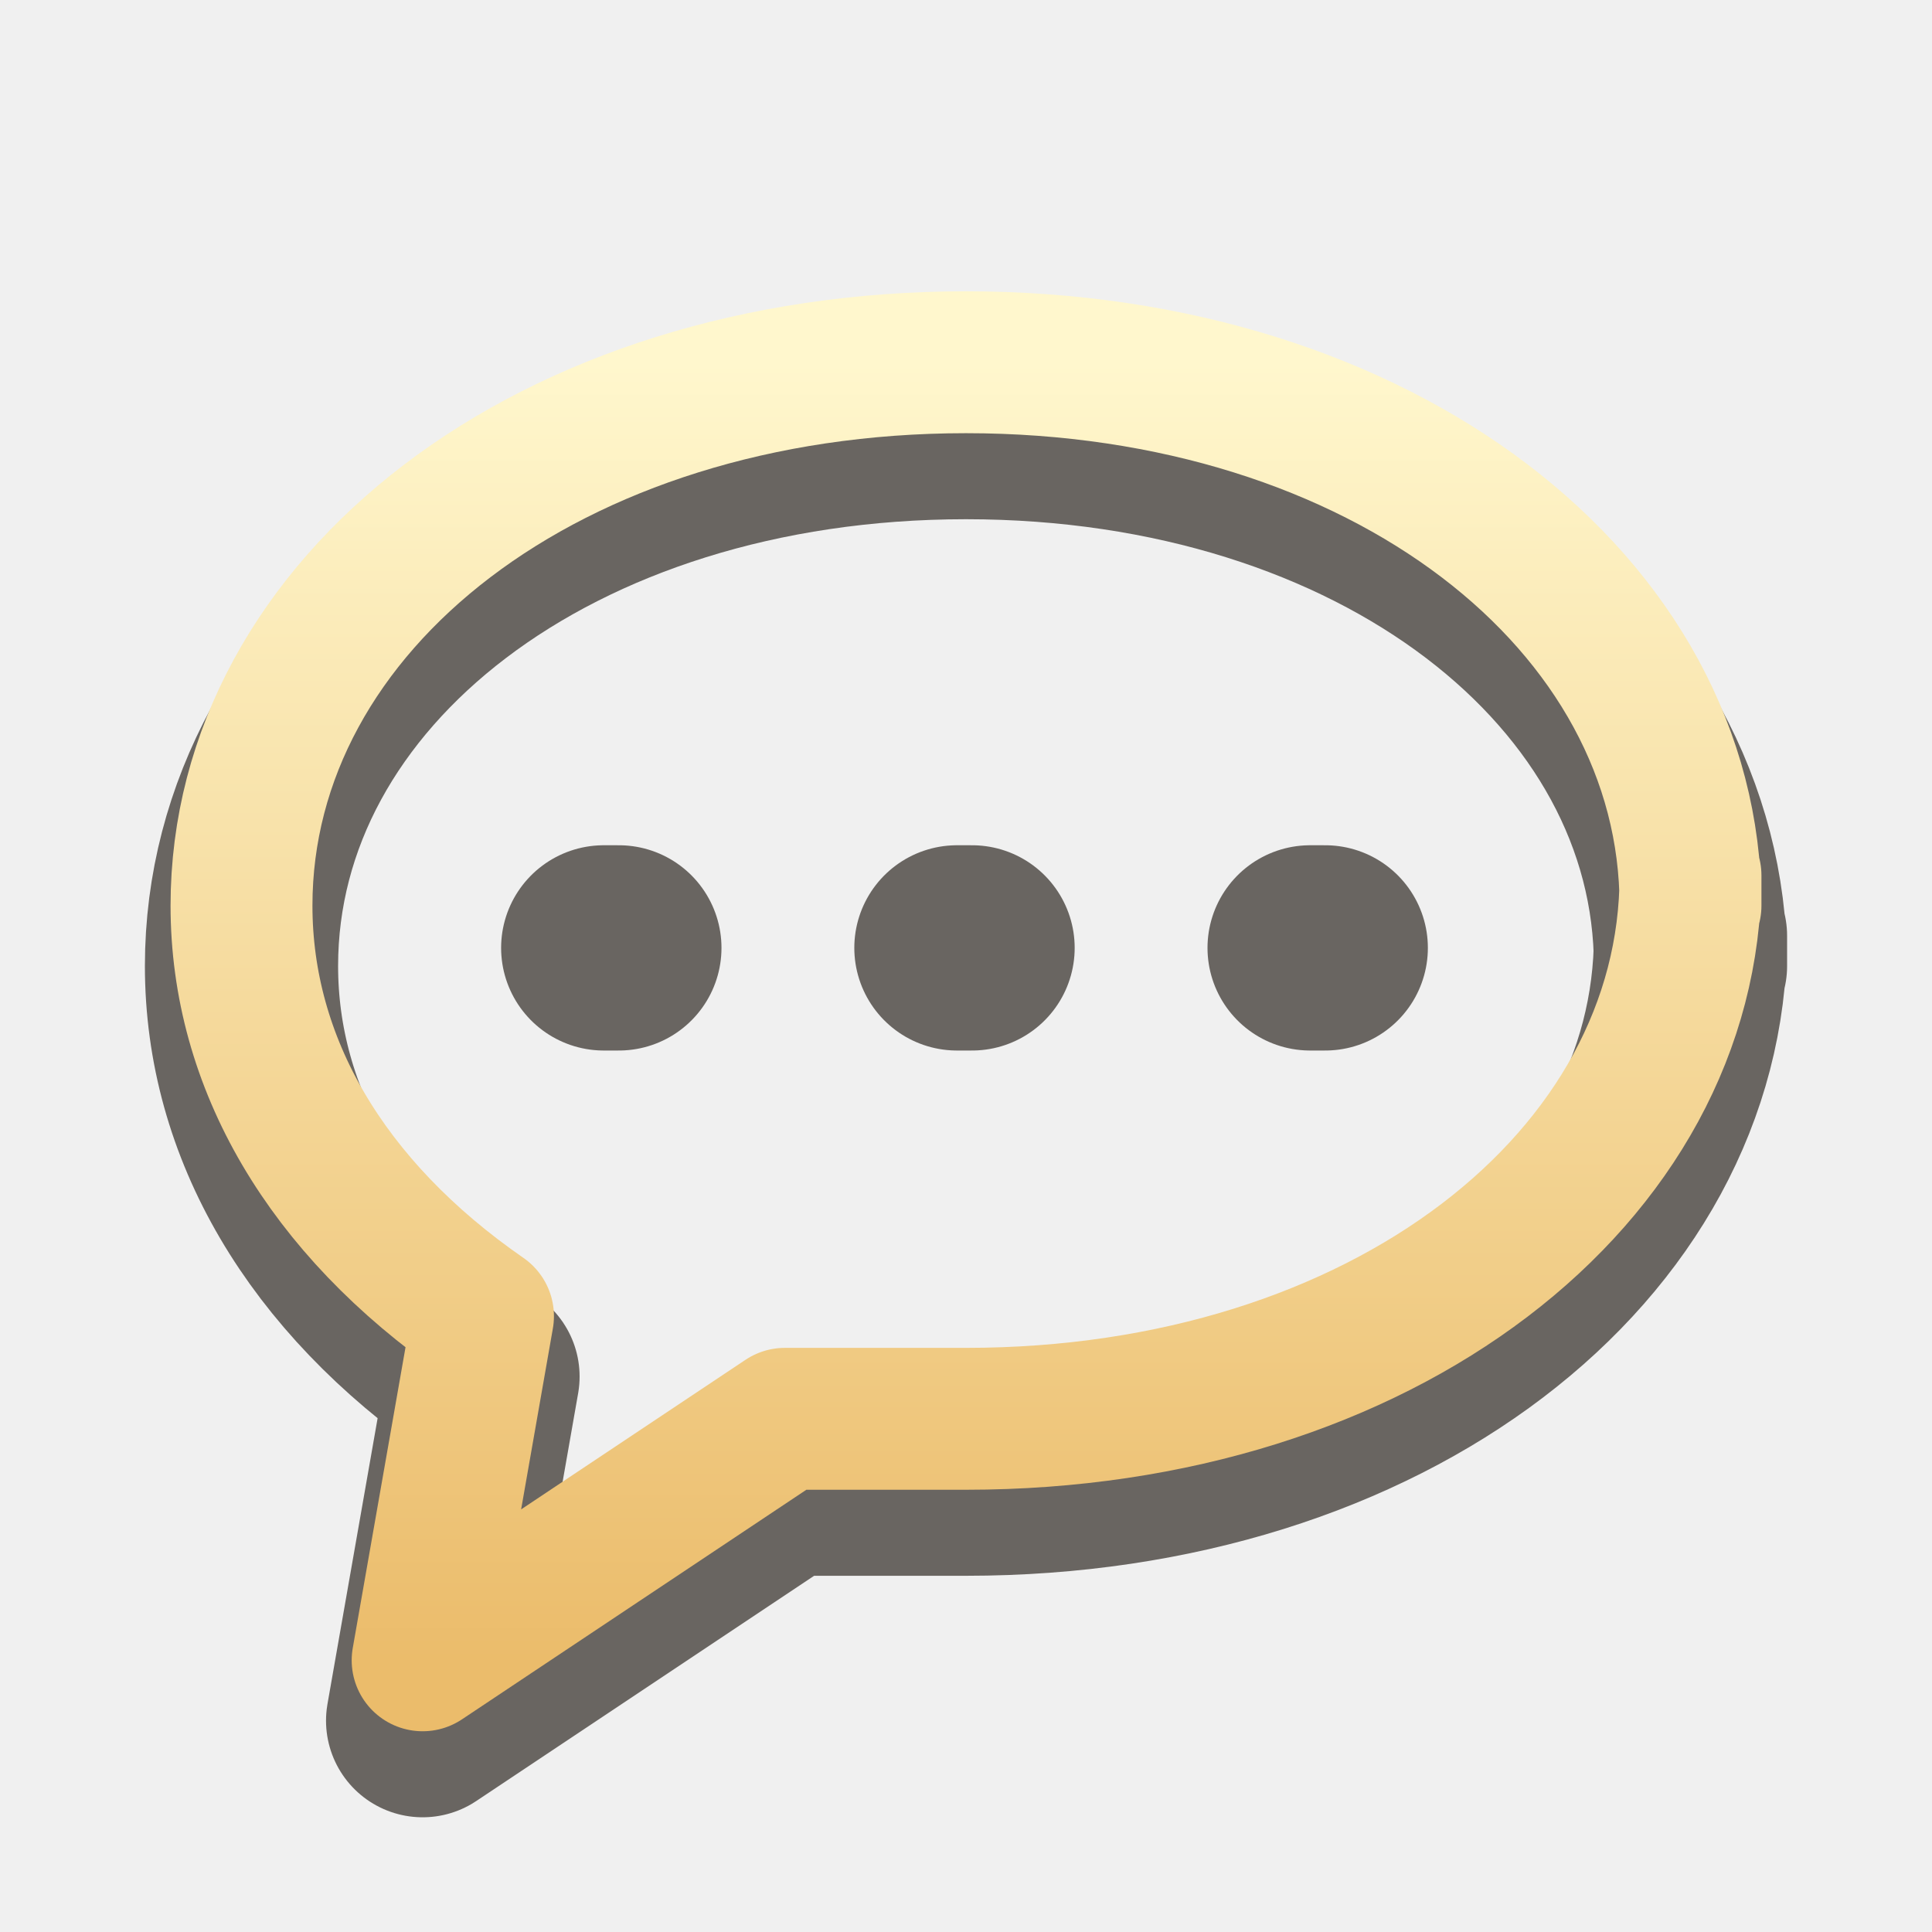
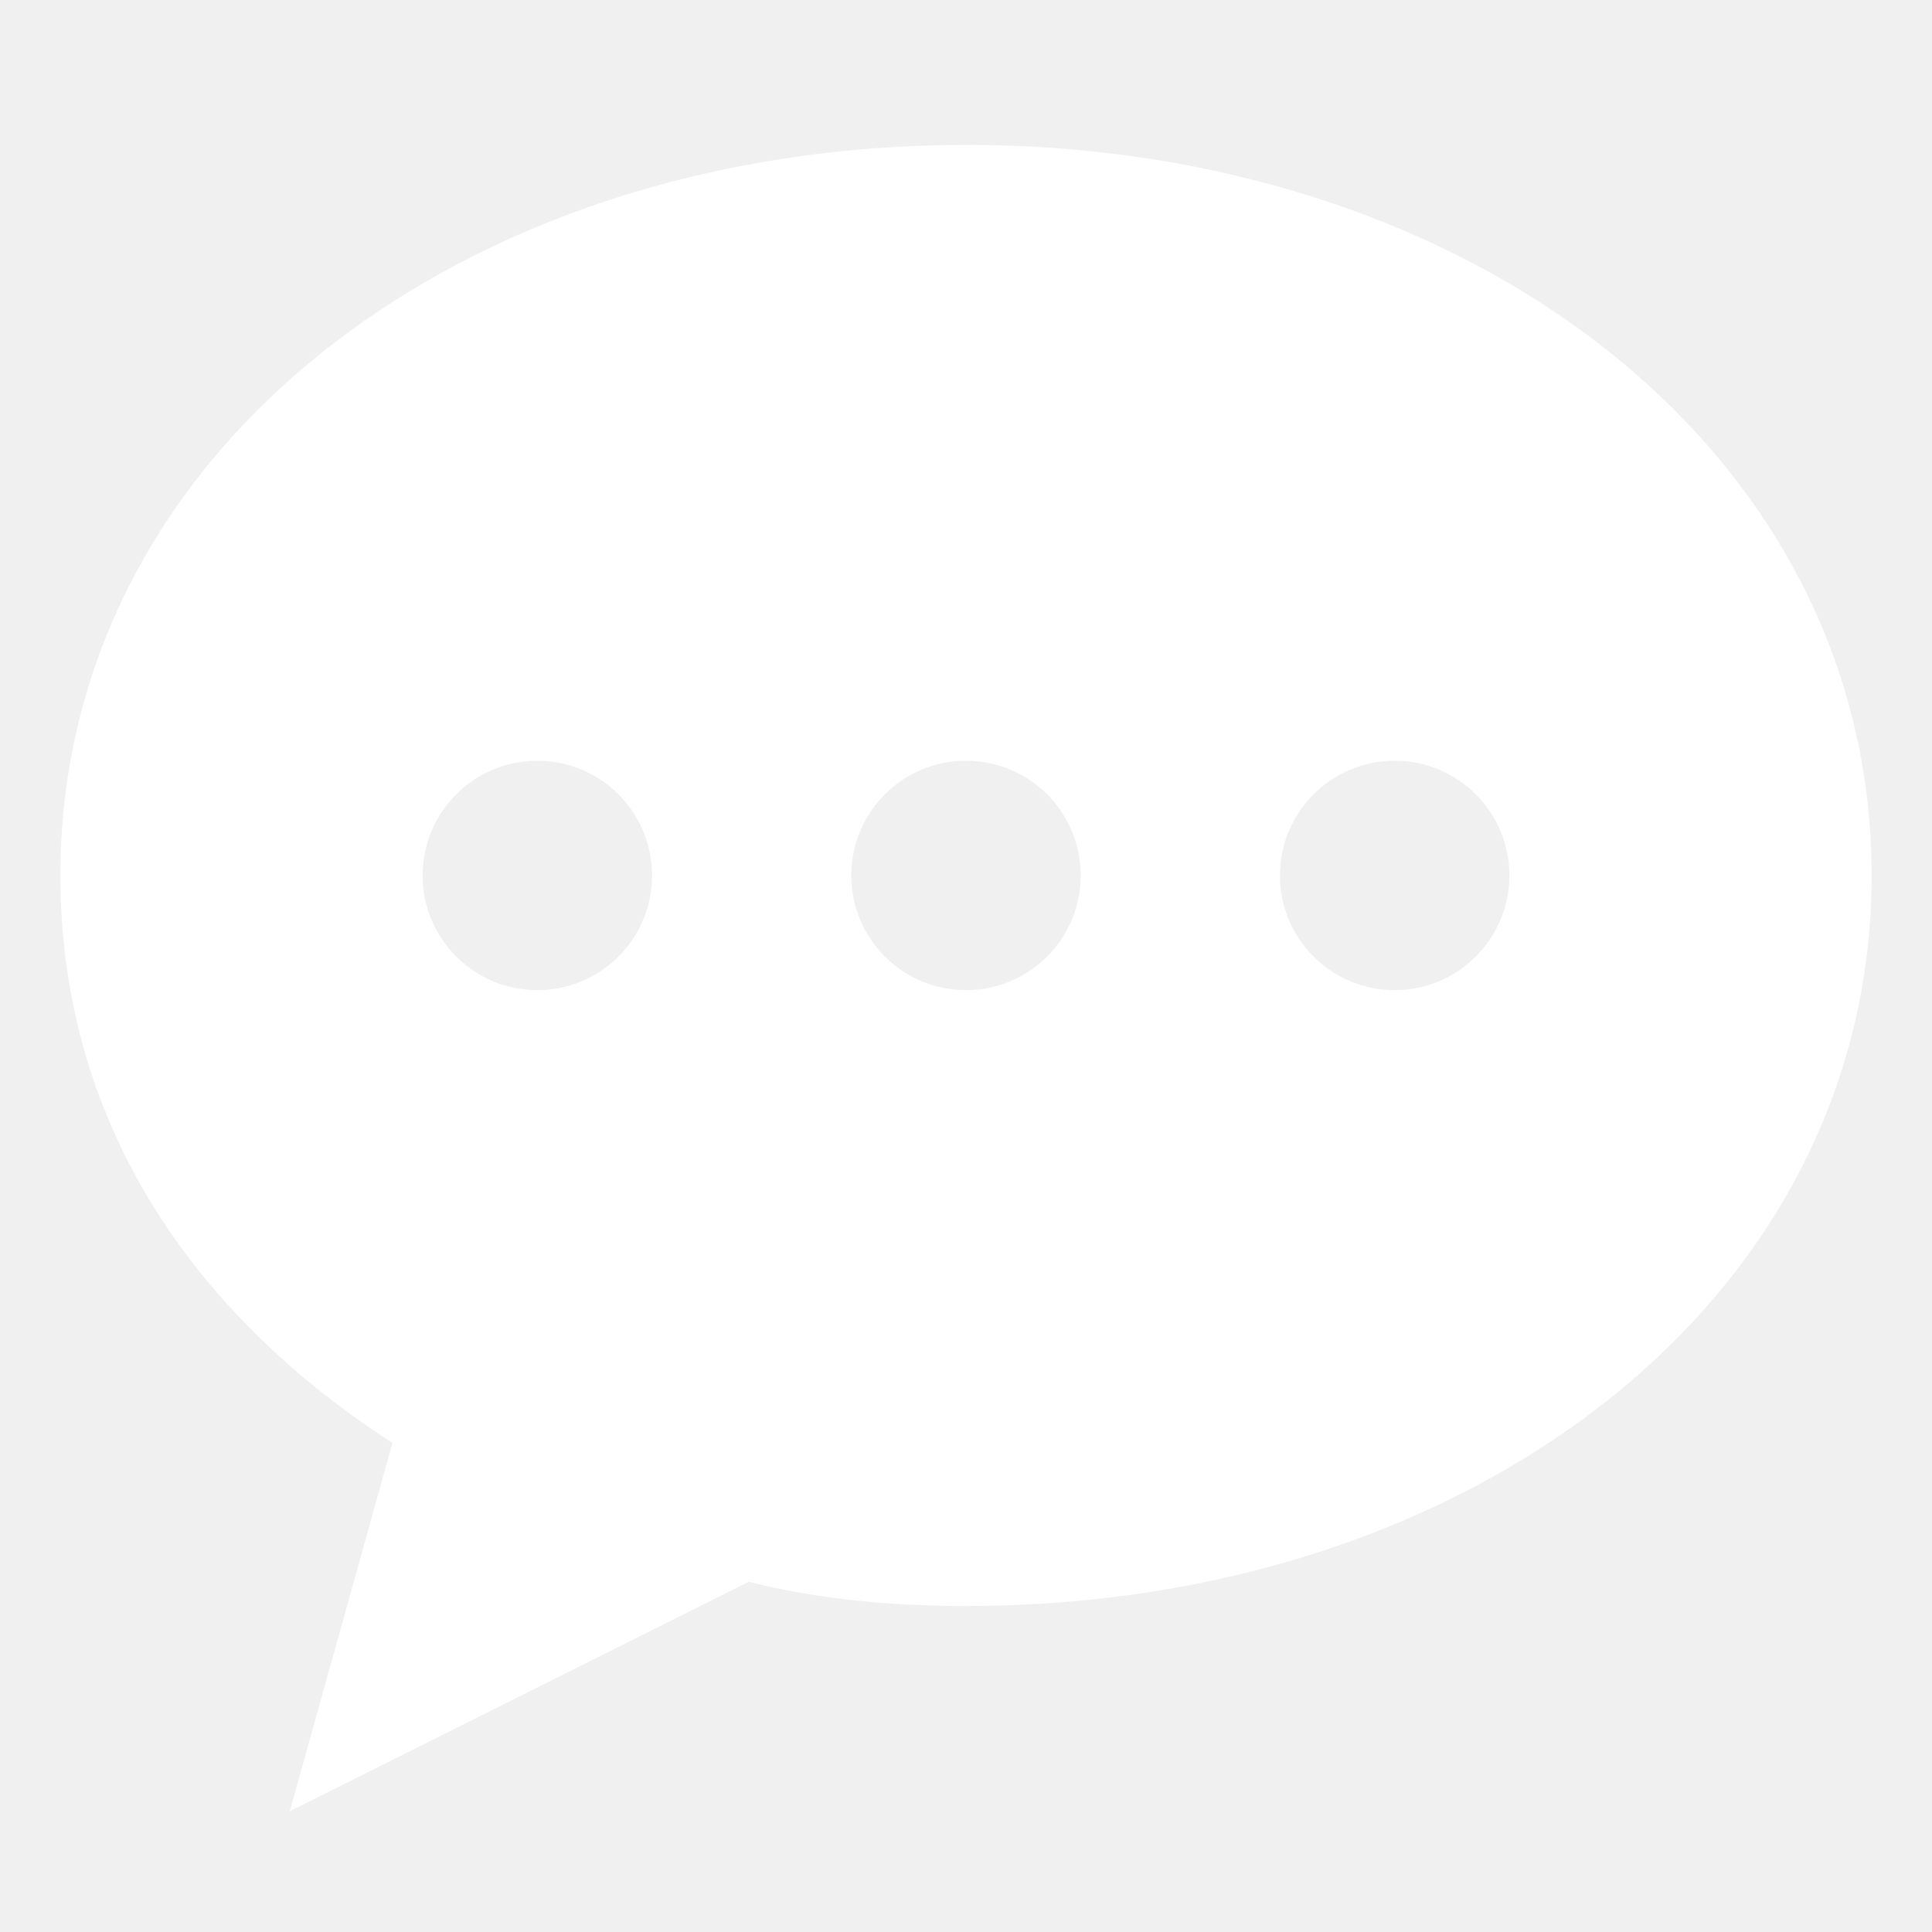
- <svg xmlns="http://www.w3.org/2000/svg" width="32" height="32" viewBox="0 0 32 32">
-   <defs>
-     <linearGradient id="gold" x1="0" y1="0" x2="0" y2="1" gradientUnits="objectBoundingBox">
-       <stop stop-color="#fff2b4" />
-       <stop offset=".16" stop-color="#ffe0a0" />
-       <stop offset=".38" stop-color="#bd8139" />
-       <stop offset=".55" stop-color="#77471c" />
-       <stop offset=".78" stop-color="#c98a44" />
-       <stop offset=".9" stop-color="#ffdf97" />
-       <stop offset="1" stop-color="#95602e" />
-     </linearGradient>
-     <linearGradient id="inside" x1="0" y1="0" x2="0" y2="1" gradientUnits="objectBoundingBox">
-       <stop stop-color="#fffadc" stop-opacity=".60" />
-       <stop offset=".38" stop-color="#d6bc82" stop-opacity=".08" />
-       <stop offset=".76" stop-color="#7e4b24" stop-opacity=".16" />
-       <stop offset="1" stop-color="#ffce83" stop-opacity=".63" />
-     </linearGradient>
-     <linearGradient id="goldIcon" x1="0" y1="0" x2="0" y2="1" gradientUnits="objectBoundingBox">
-       <stop stop-color="#fff7cd" />
-       <stop offset="1" stop-color="#ebbc6b" />
-     </linearGradient>
-   </defs>
-   <g fill="none" stroke="#17110a" stroke-opacity=".62" stroke-width="3.2" stroke-linejoin="round" stroke-linecap="round" transform="translate(0 1)">
-     <path d="M28 14.5c0 5-5.1 9-12 9H13l-6 4 1-5.7c-2.6-1.8-4-4.2-4-6.8 0-5 5.1-9 12-9s12 4 12 9Z" />
-     <path d="M10 14.7h.25m5.6 0h.25m5.6 0h.25" stroke-width="3.4" />
-   </g>
-   <g fill="none" stroke="url(#goldIcon)" stroke-width="2.35" stroke-linejoin="round" stroke-linecap="round">
-     <path d="M28 14.5c0 5-5.1 9-12 9H13l-6 4 1-5.7c-2.6-1.8-4-4.2-4-6.8 0-5 5.1-9 12-9s12 4 12 9Z" />
-     <path d="M10 14.7h.25m5.6 0h.25m5.6 0h.25" stroke-width="3.4" />
-   </g>
+ <svg xmlns="http://www.w3.org/2000/svg" width="64" height="64" viewBox="0 0 32 32">
+   <path fill="white" fill-rule="evenodd" d="     M16 2.4C7.6 2.4 1 7.5 1 14.5c0 4 2.1 7.2 5.5 9.4L4.8 30l7.6-3.8c1.2.3 2.4.4 3.6.4     8.4 0 15-5.1 15-12.1S24.4 2.4 16 2.4Z     M8.9 12.6a1.9 1.9 0 1 1 0 3.8 1.9 1.9 0 1 1 0-3.8Z     M16 12.6a1.9 1.9 0 1 1 0 3.8 1.9 1.9 0 1 1 0-3.8Z     M23.1 12.6a1.9 1.9 0 1 1 0 3.8 1.9 1.9 0 1 1 0-3.8Z" />
</svg>
